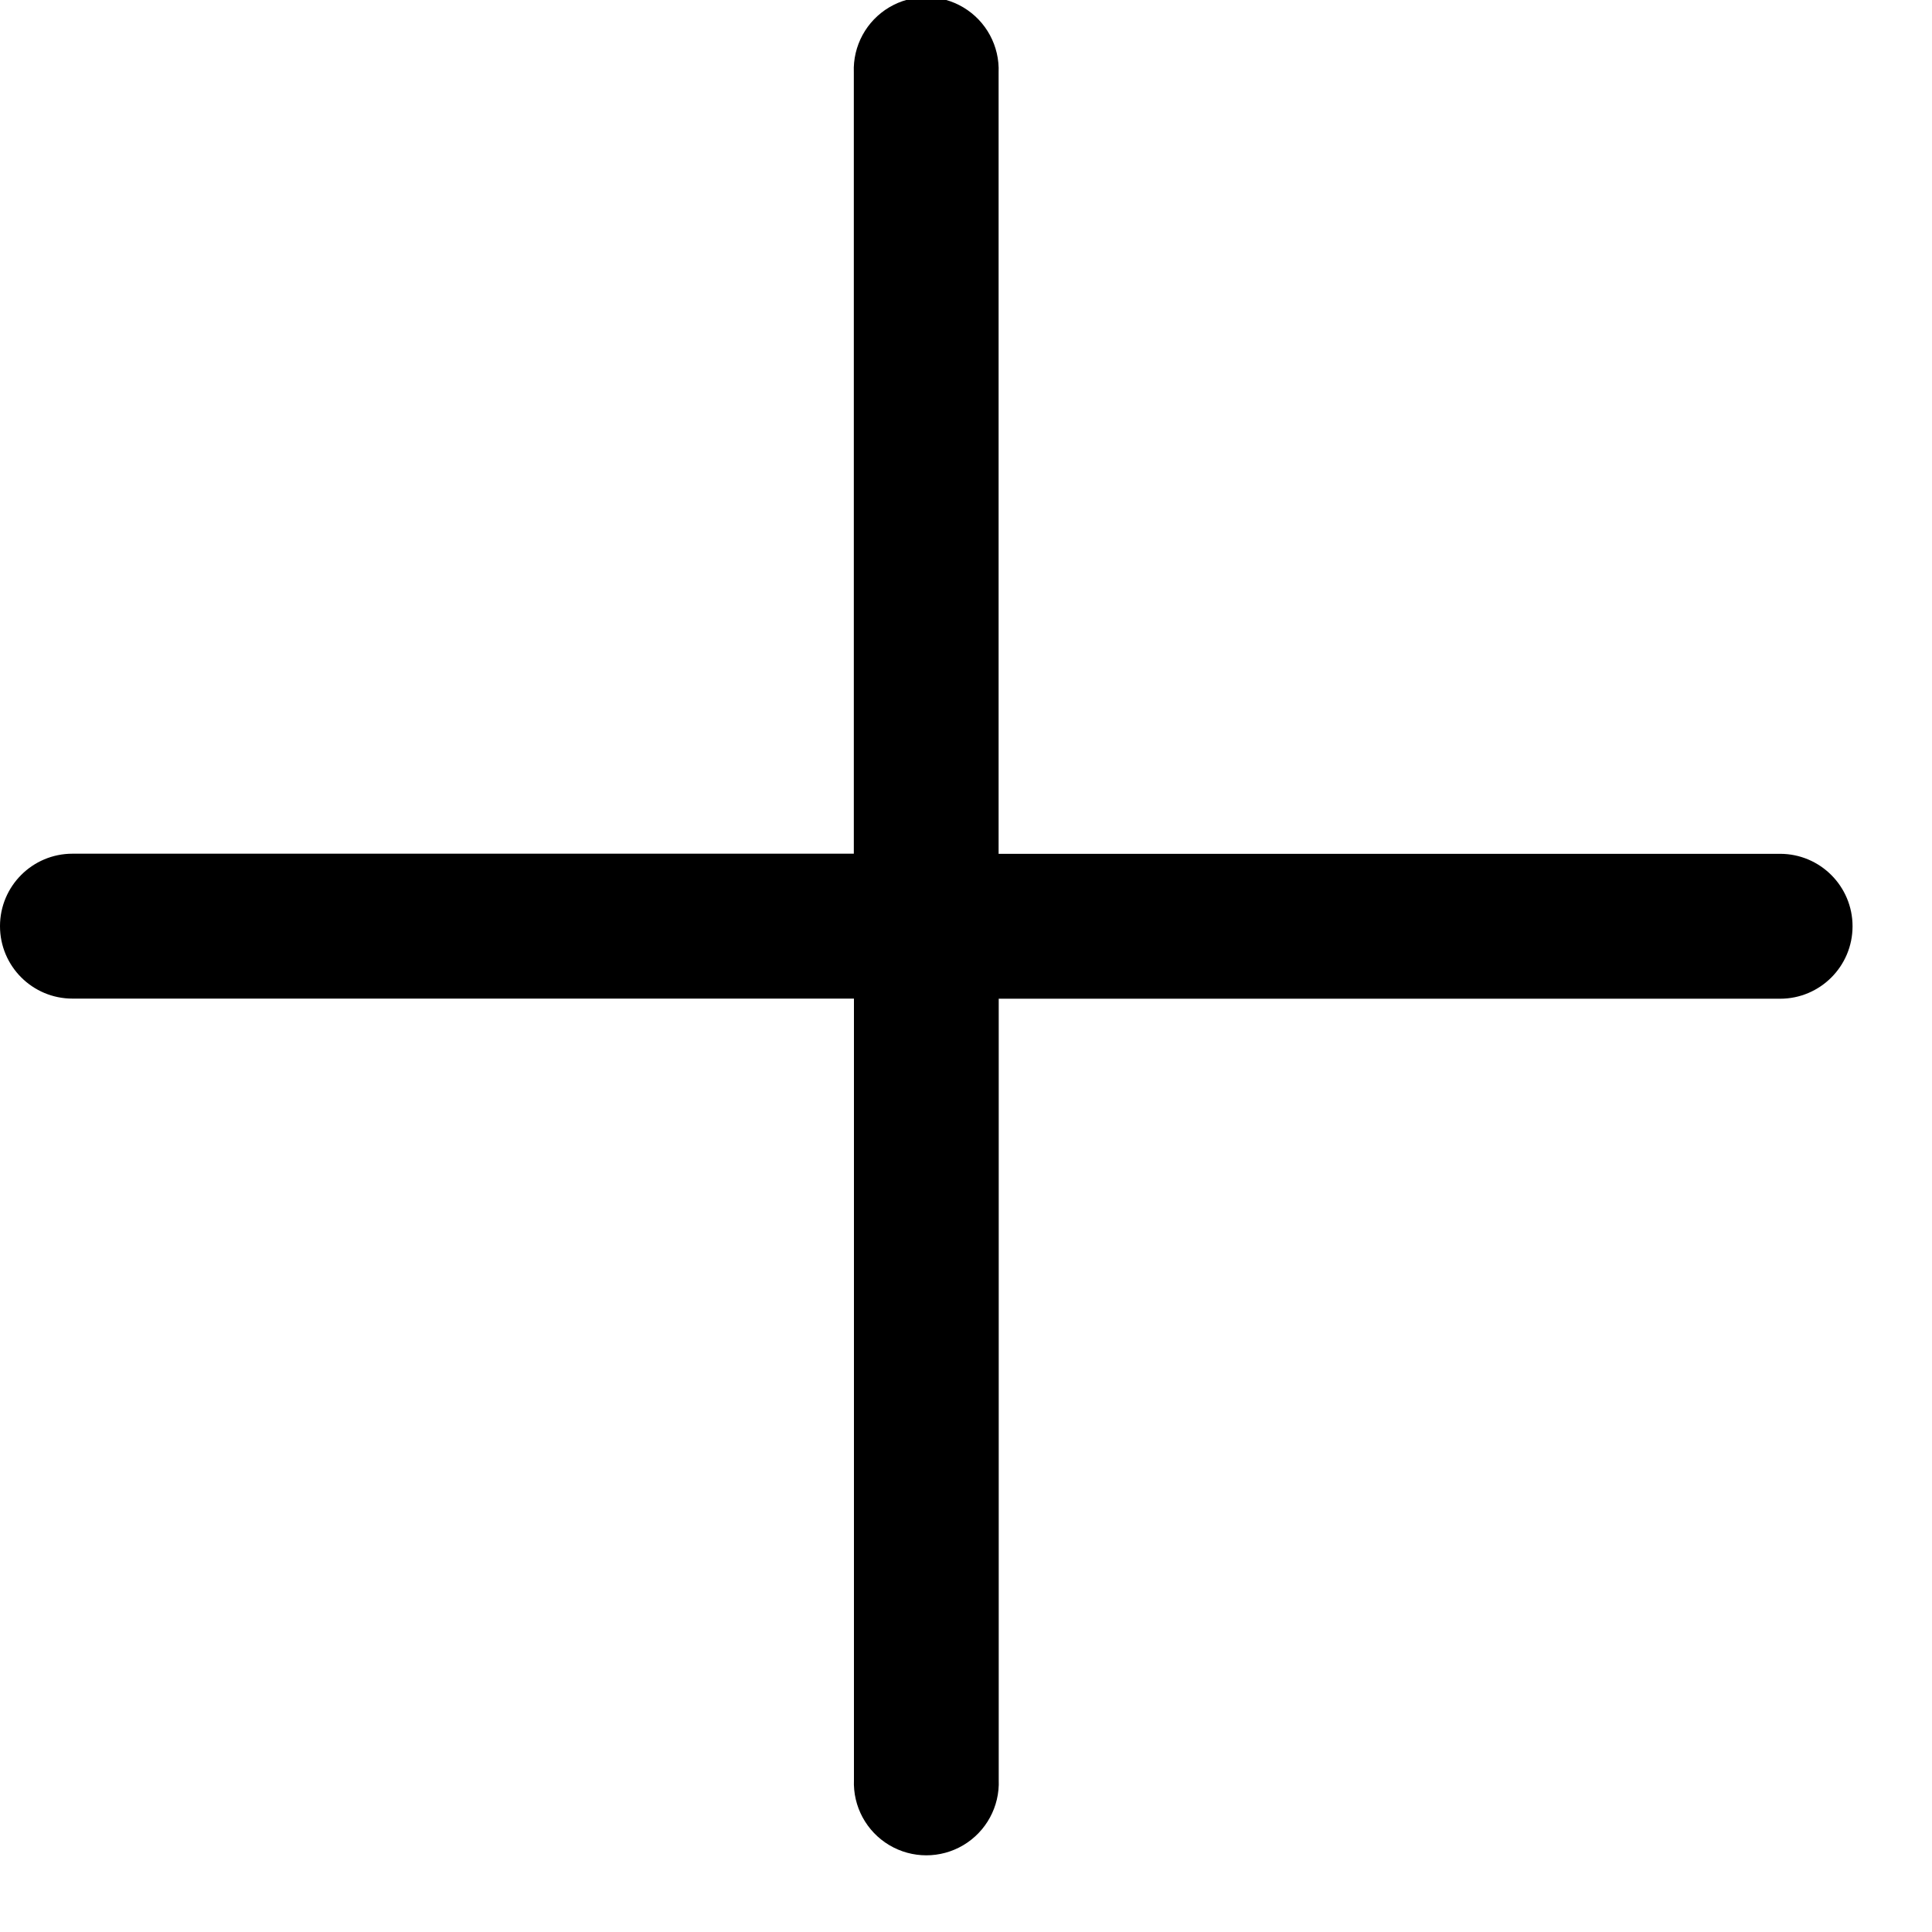
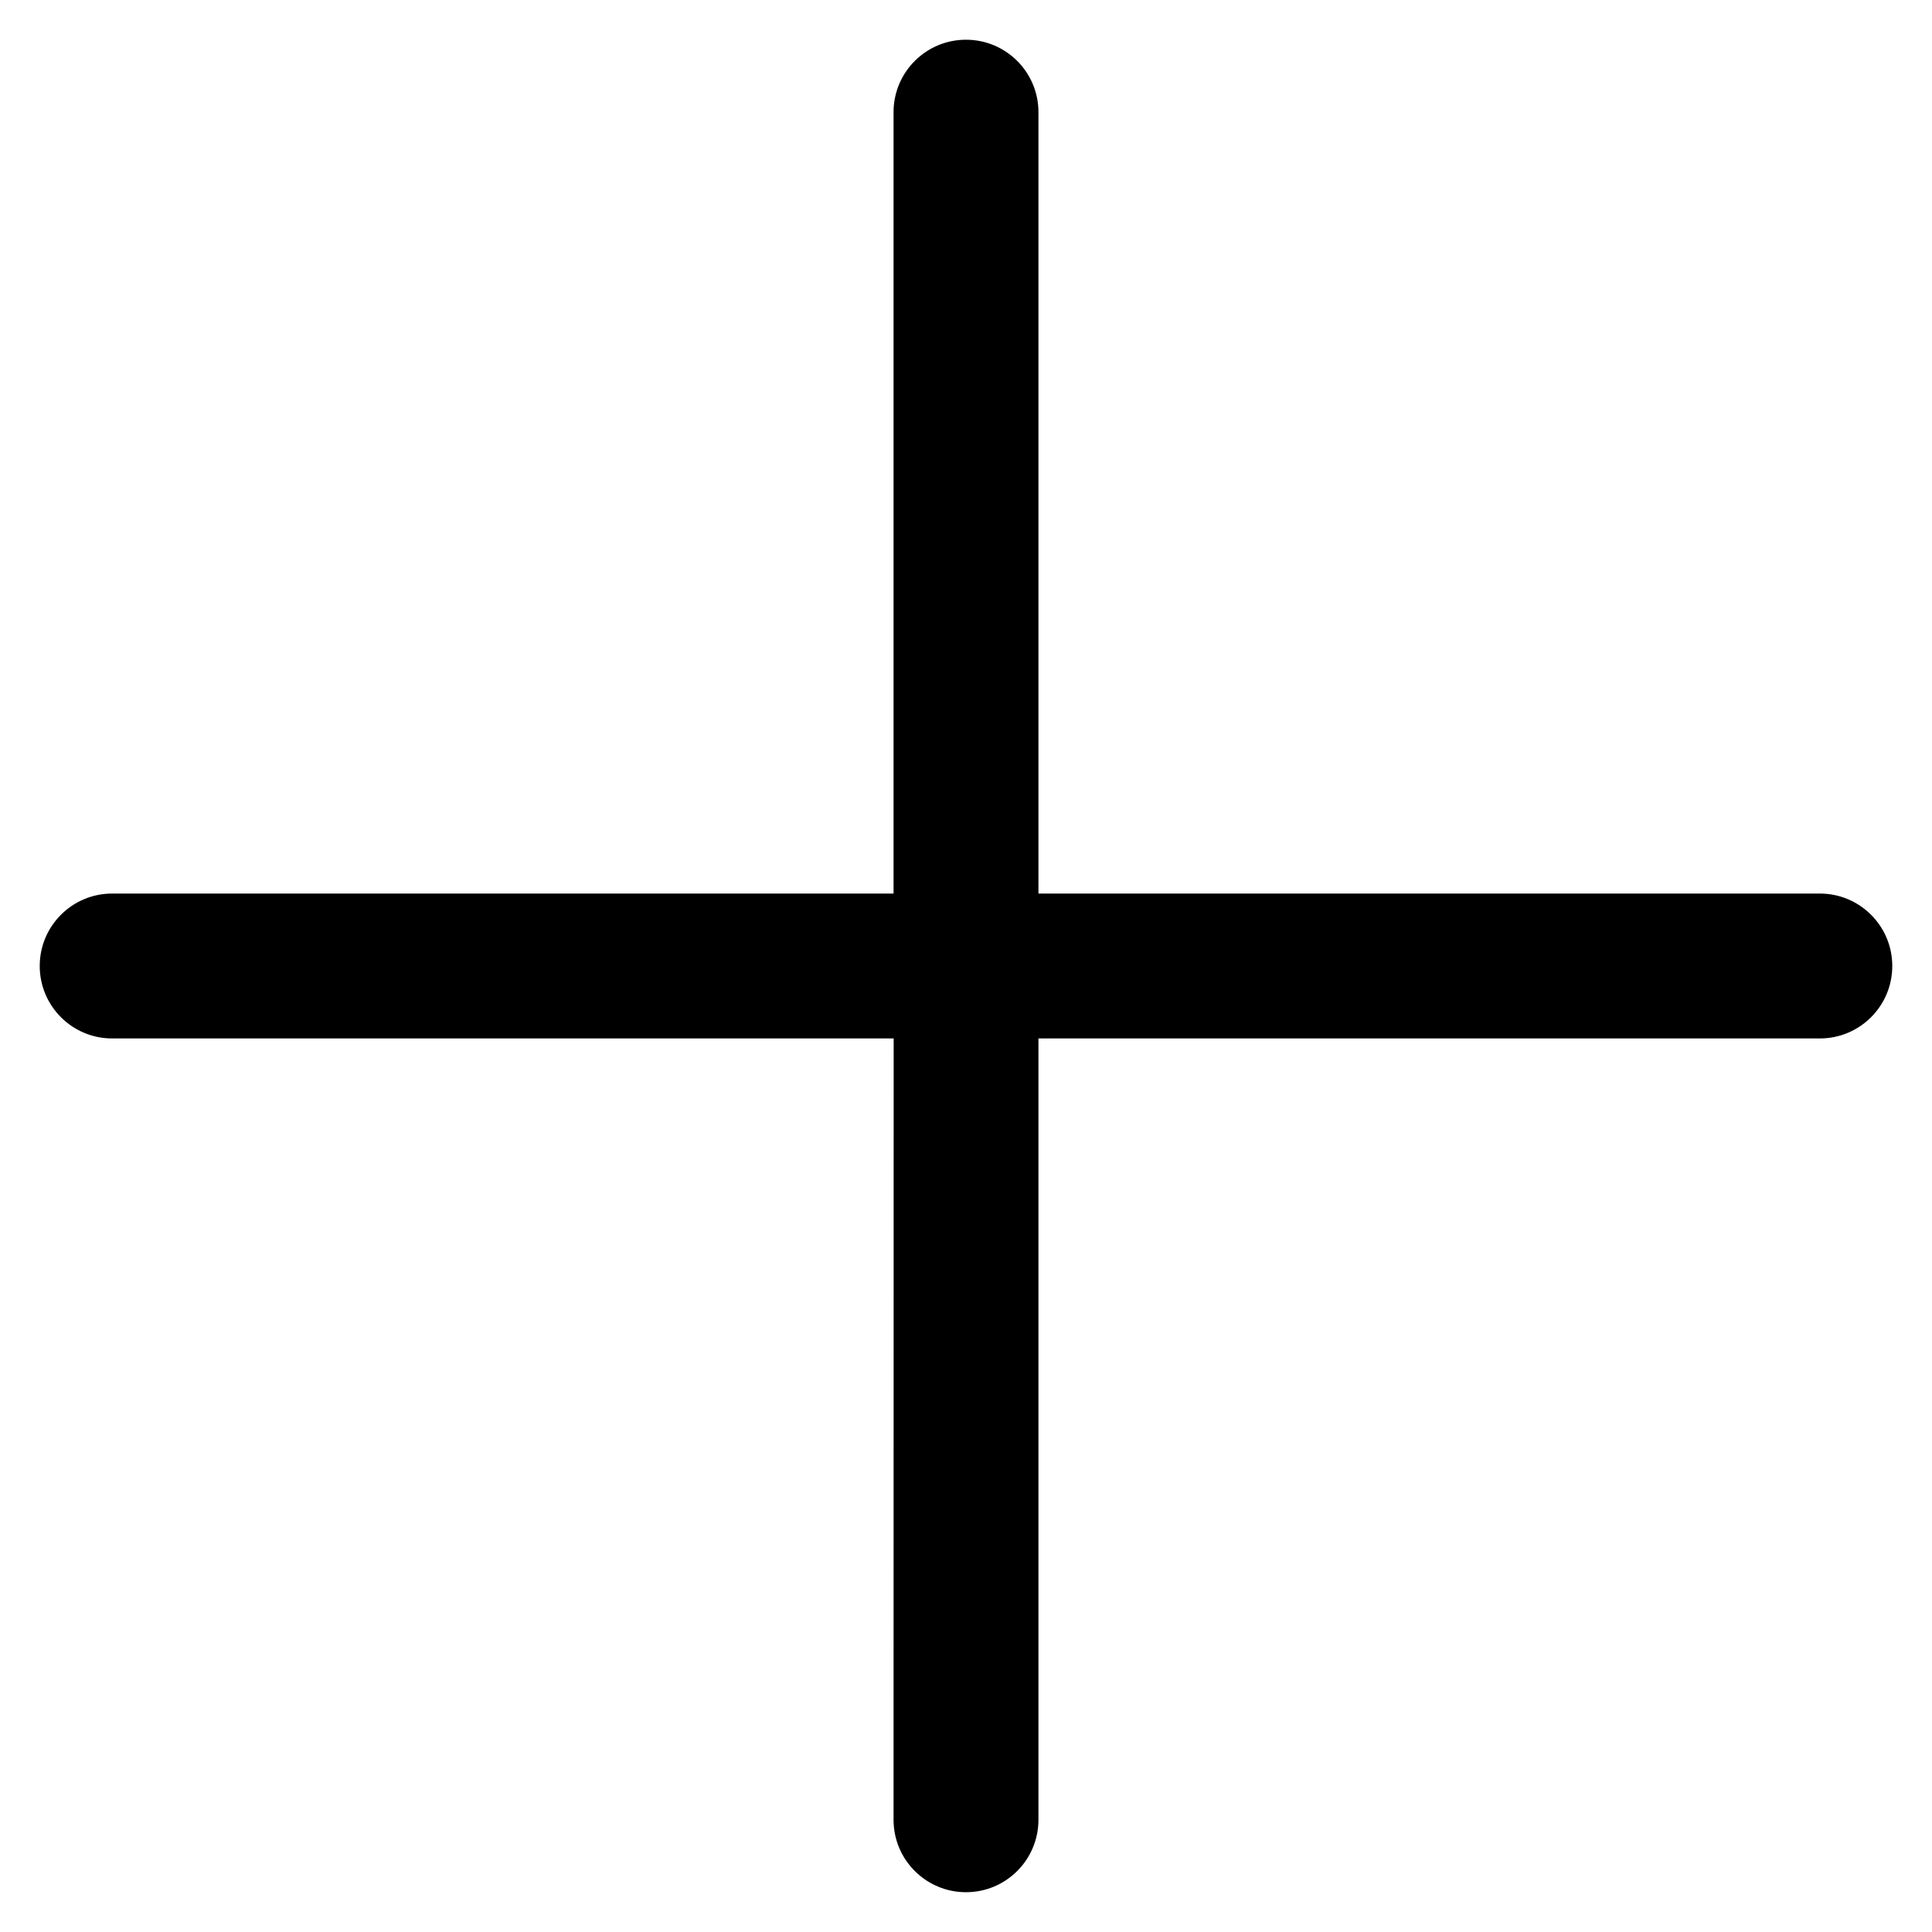
<svg xmlns="http://www.w3.org/2000/svg" viewBox="0 0 16 16">
-   <path d="M8.271 8.271h6.471a.6.6 0 1 0 0-1.2H8.27V.602A.6.6 0 1 0 7.071.6V7.07H.6a.6.6 0 1 0 0 1.2h6.472v6.47a.6.6 0 1 0 1.199.001V8.271" />
+   <path d="M8.6 8.6h6.471a.6.6 0 1 0 0-1.2H8.6V.93A.6.6 0 1 0 7.4.928V7.4H.929a.6.6 0 1 0 0 1.2h6.472L7.4 15.07a.6.6 0 1 0 1.2.001V8.6" />
</svg>
